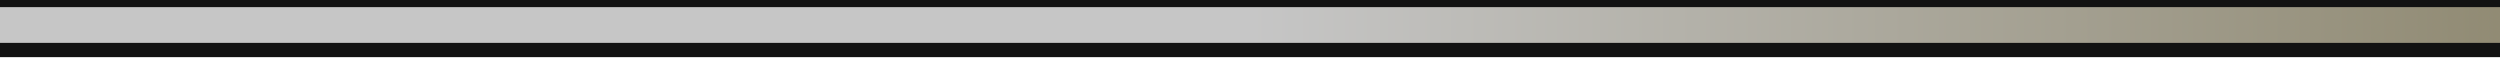
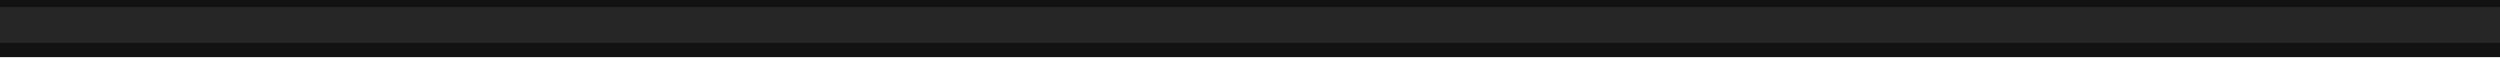
<svg xmlns="http://www.w3.org/2000/svg" height="8" viewBox="0 14 350 8" width="350" version="1.1" id="svg3">
  <defs id="defs3">
    <linearGradient id="linearGradient3" gradientTransform="matrix(70,0,0,0.025,-210.0001,15)" gradientUnits="userSpaceOnUse" x1="3" x2="8" y1="100" y2="100">
      <stop offset="0" stop-color="#c6c6c6" id="stop1-6" />
      <stop offset=".5" stop-color="#c6c6c6" id="stop2-2" />
      <stop offset="1" stop-color="#918b74" id="stop3-9" />
    </linearGradient>
  </defs>
  <linearGradient id="a" gradientTransform="matrix(70,0,0,0.025,-210.0001,15)" gradientUnits="userSpaceOnUse" x1="3" x2="8" y1="100" y2="100">
    <stop offset="0" stop-color="#c6c6c6" id="stop1" />
    <stop offset=".5" stop-color="#c6c6c6" id="stop2" />
    <stop offset="1" stop-color="#918b74" id="stop3" />
  </linearGradient>
  <path d="m 0,14 h 350 v 8 H 0 Z" fill="url(#a)" id="path3-0" style="fill:#121212;fill-opacity:1;stroke-width:1.265" />
  <path d="m 0,15 h 350 v 5 H 0 Z" fill="url(#a)" id="path3" style="fill:#262626;fill-opacity:1" />
-   <path d="m 0,15 h 350 v 5 H 0 Z" fill="url(#a)" id="path3-1" style="fill:url(#linearGradient3)" />
</svg>
